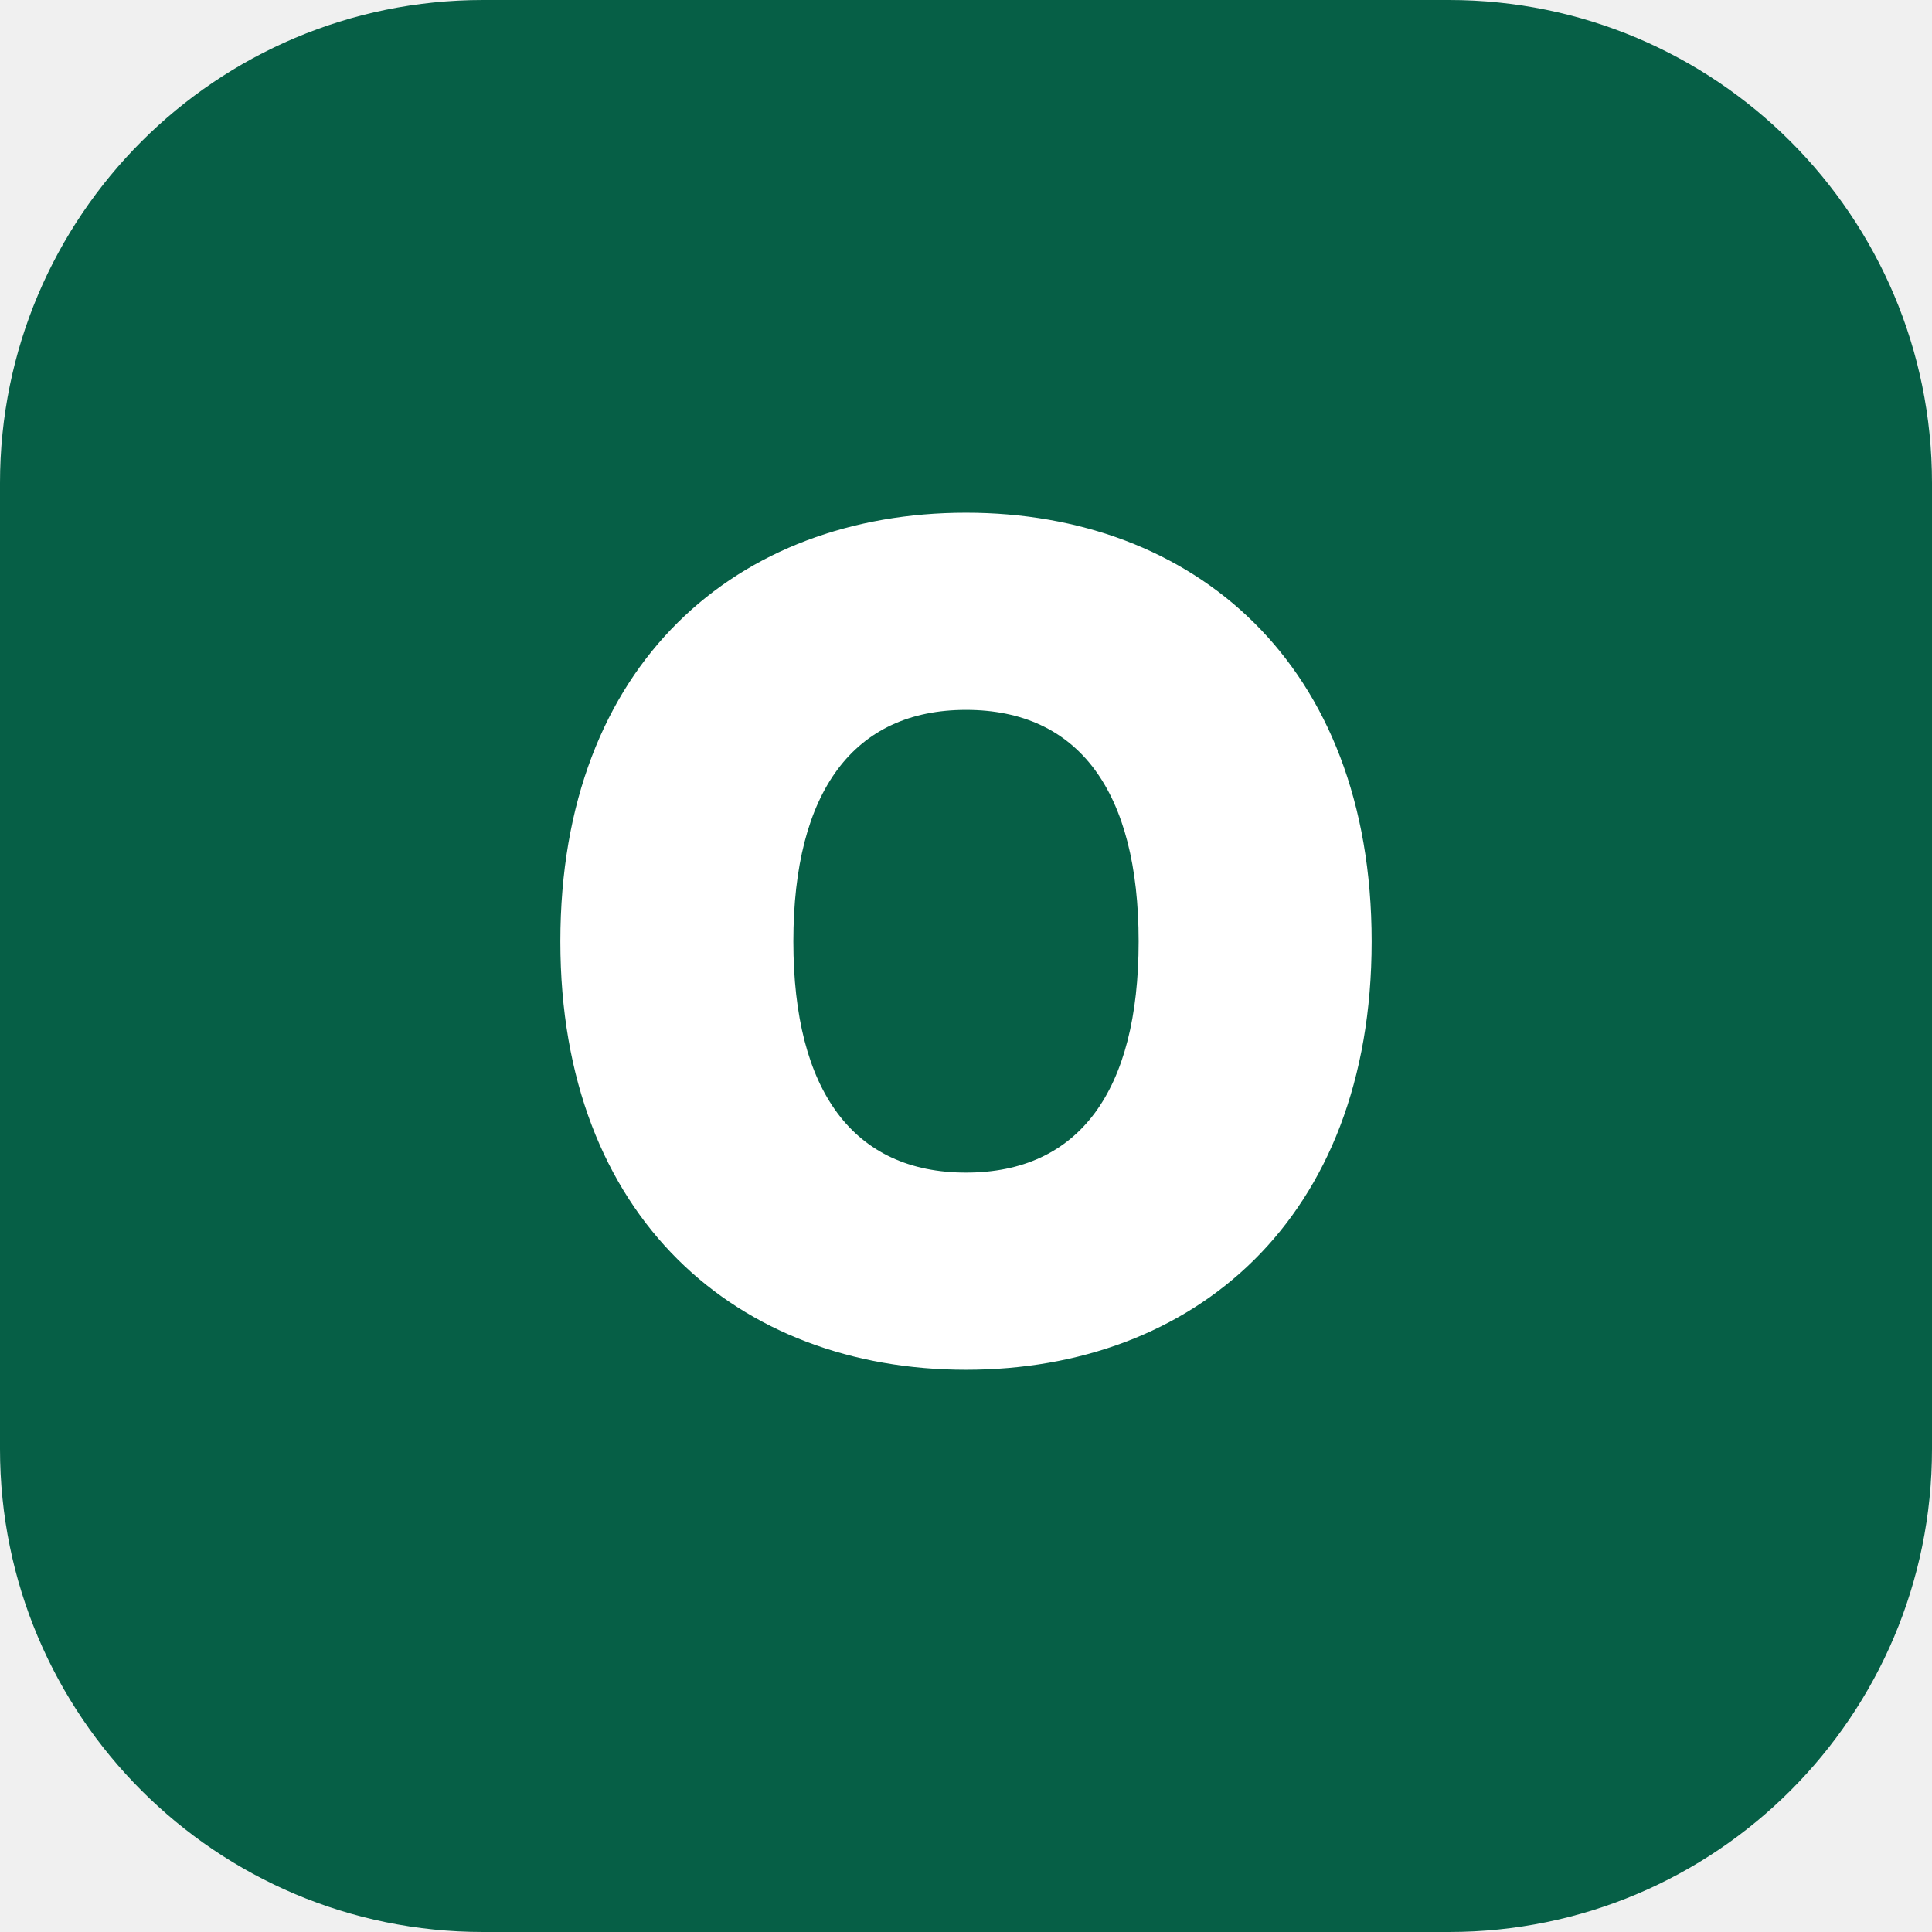
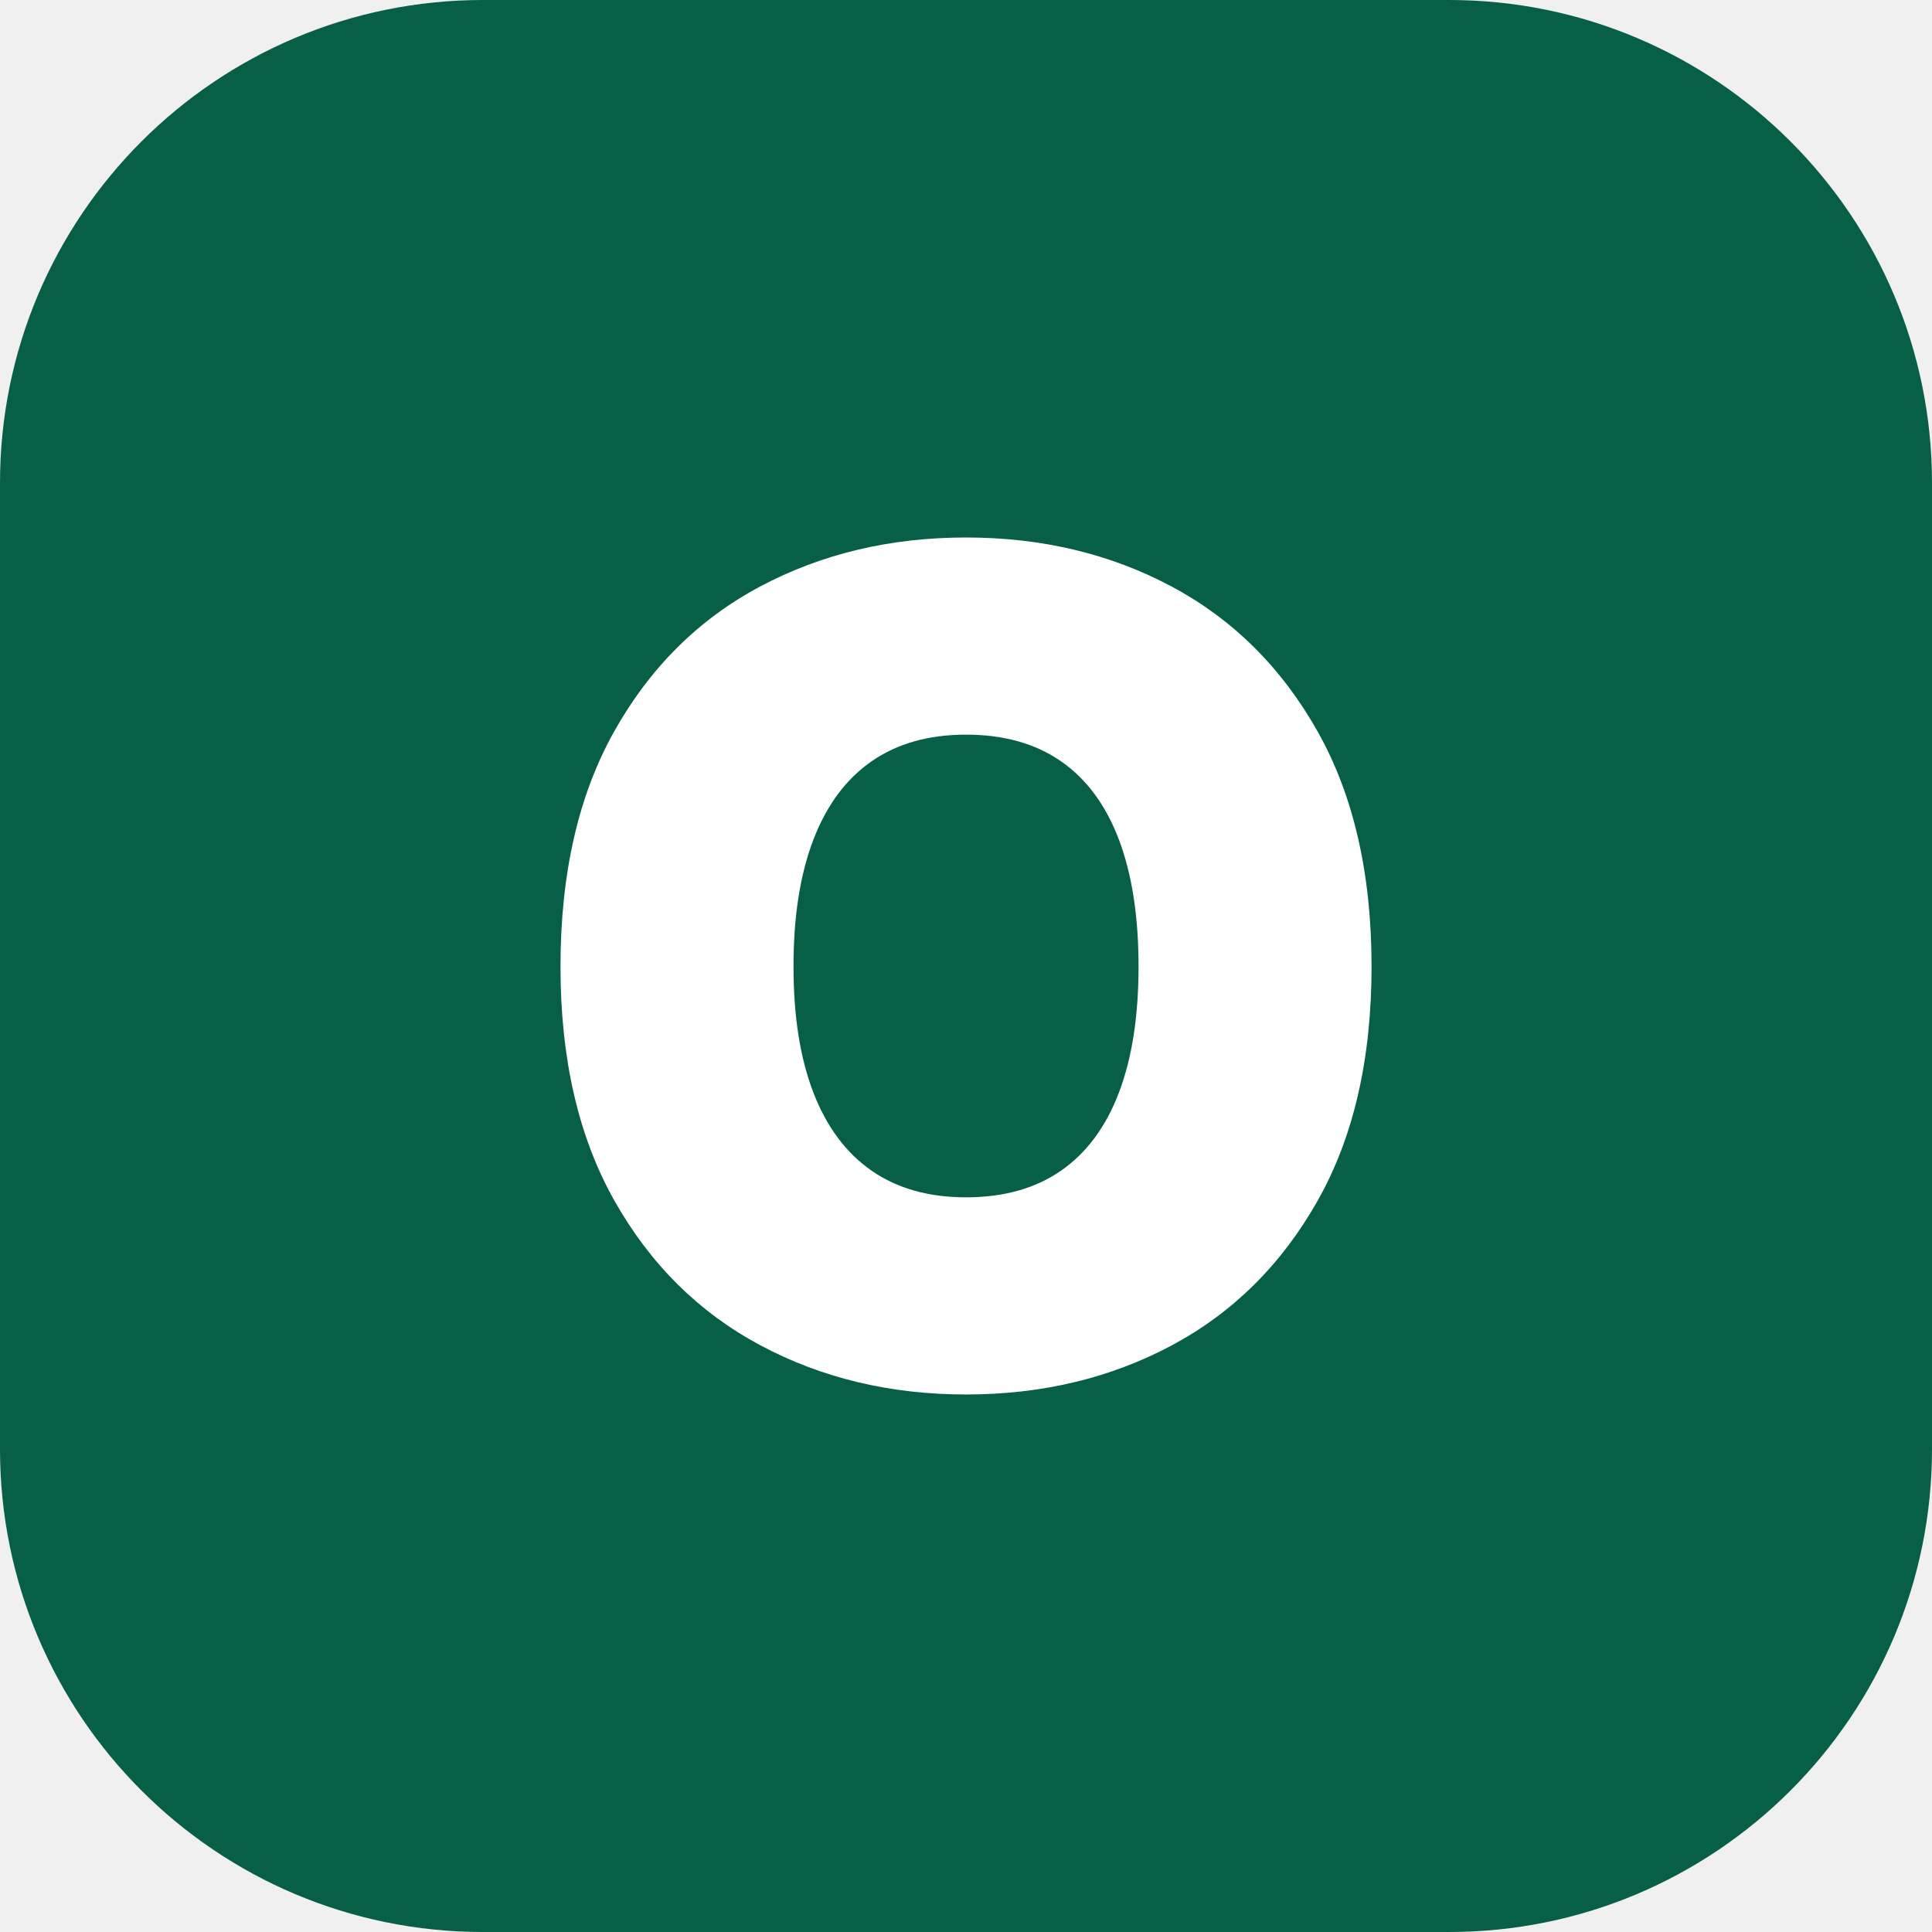
- <svg xmlns="http://www.w3.org/2000/svg" viewBox="0 0 64 64" role="img" aria-label="Ownex">
+ <svg xmlns="http://www.w3.org/2000/svg" viewBox="0 0 64 64" width="64" height="64" role="img" aria-label="Ownex">
  <rect width="64" height="64" rx="16" fill="#065F46" />
-   <text x="32" y="45" font-family="Inter, system-ui, sans-serif" font-size="38" font-weight="900" fill="#ffffff" text-anchor="middle">O</text>
+   <g transform="translate(17.268,45.823) scale(0.018555,-0.018555)">
+     <path fill="#FFFFFF" d="M794 -20Q591 -20 426.5 68.0Q262 156 166.0 326.5Q70 497 70 744Q70 993 166.0 1164.0Q262 1335 426.5 1422.5Q591 1510 794 1510Q997 1510 1161.0 1422.5Q1325 1335 1421.5 1164.0Q1518 993 1518 744Q1518 496 1421.5 325.5Q1325 155 1161.0 67.5Q997 -20 794 -20ZM794 332Q895 332 963.5 379.5Q1032 427 1067.0 519.0Q1102 611 1102 744Q1102 878 1067.0 970.5Q1032 1063 963.5 1110.5Q895 1158 794 1158Q694 1158 625.5 1110.5Q557 1063 521.5 970.5Q486 878 486 744Q486 611 521.5 519.0Q557 427 625.5 379.5Q694 332 794 332Z" />
+   </g>
</svg>
